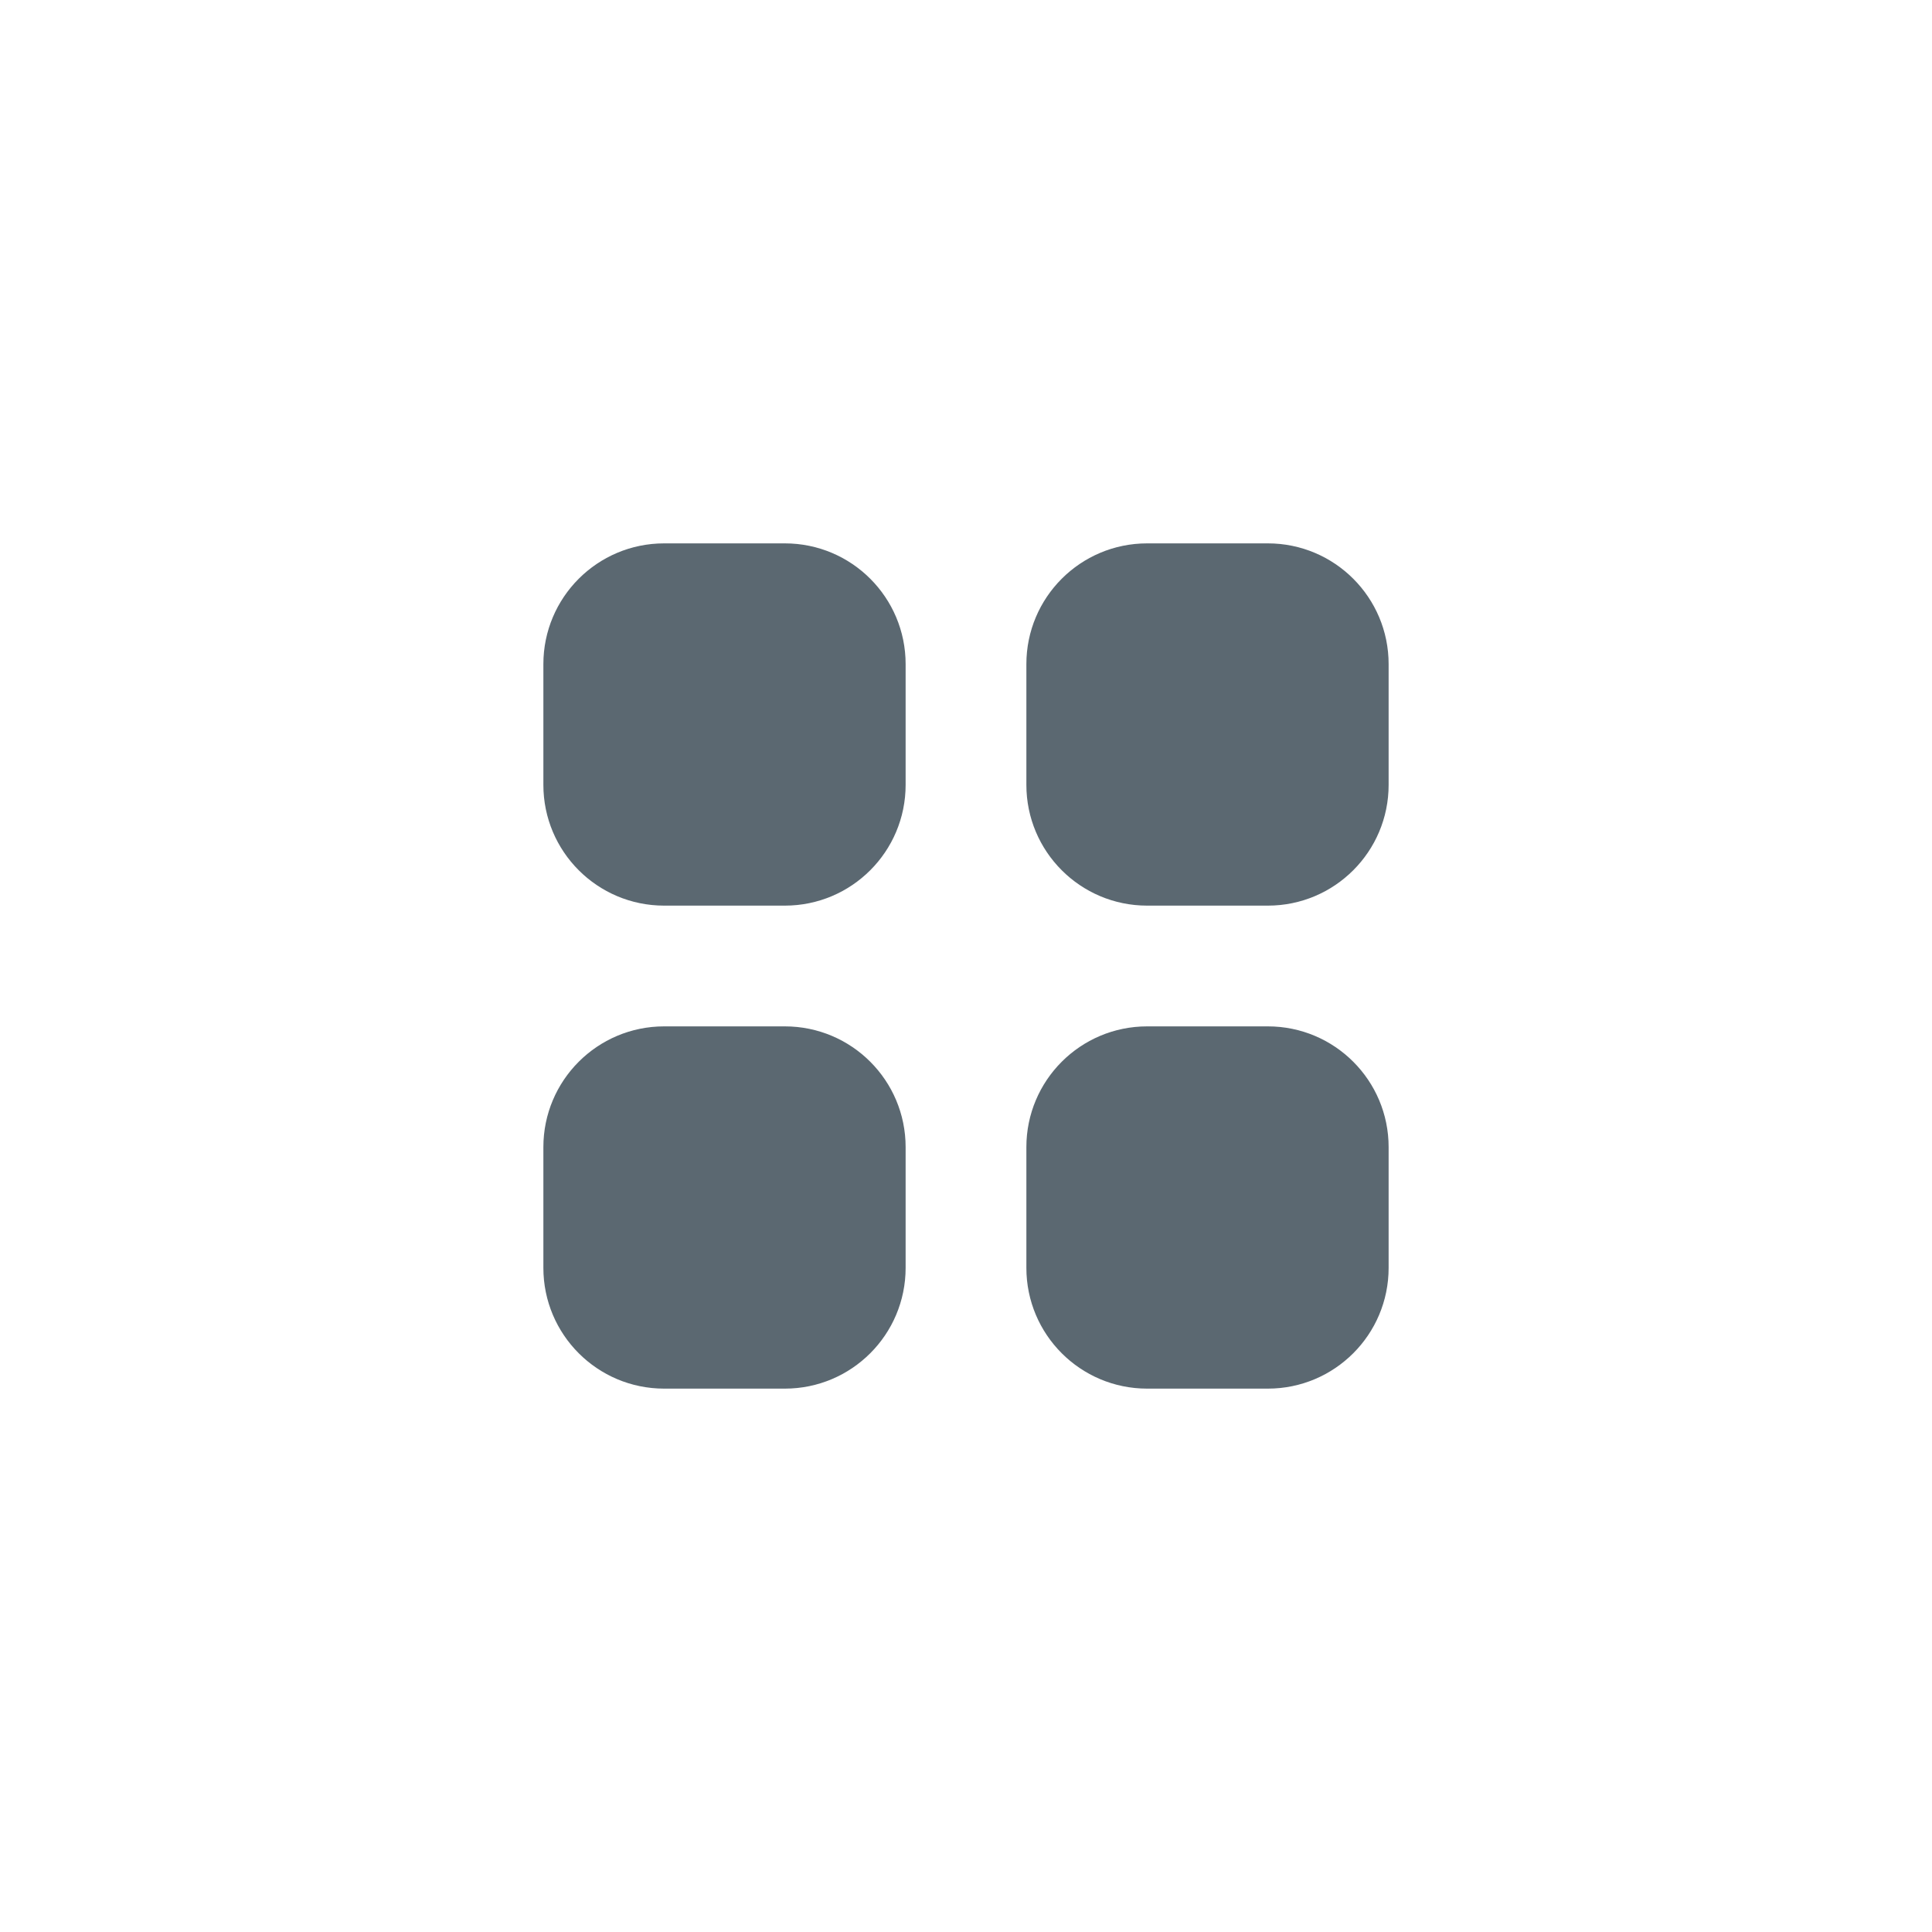
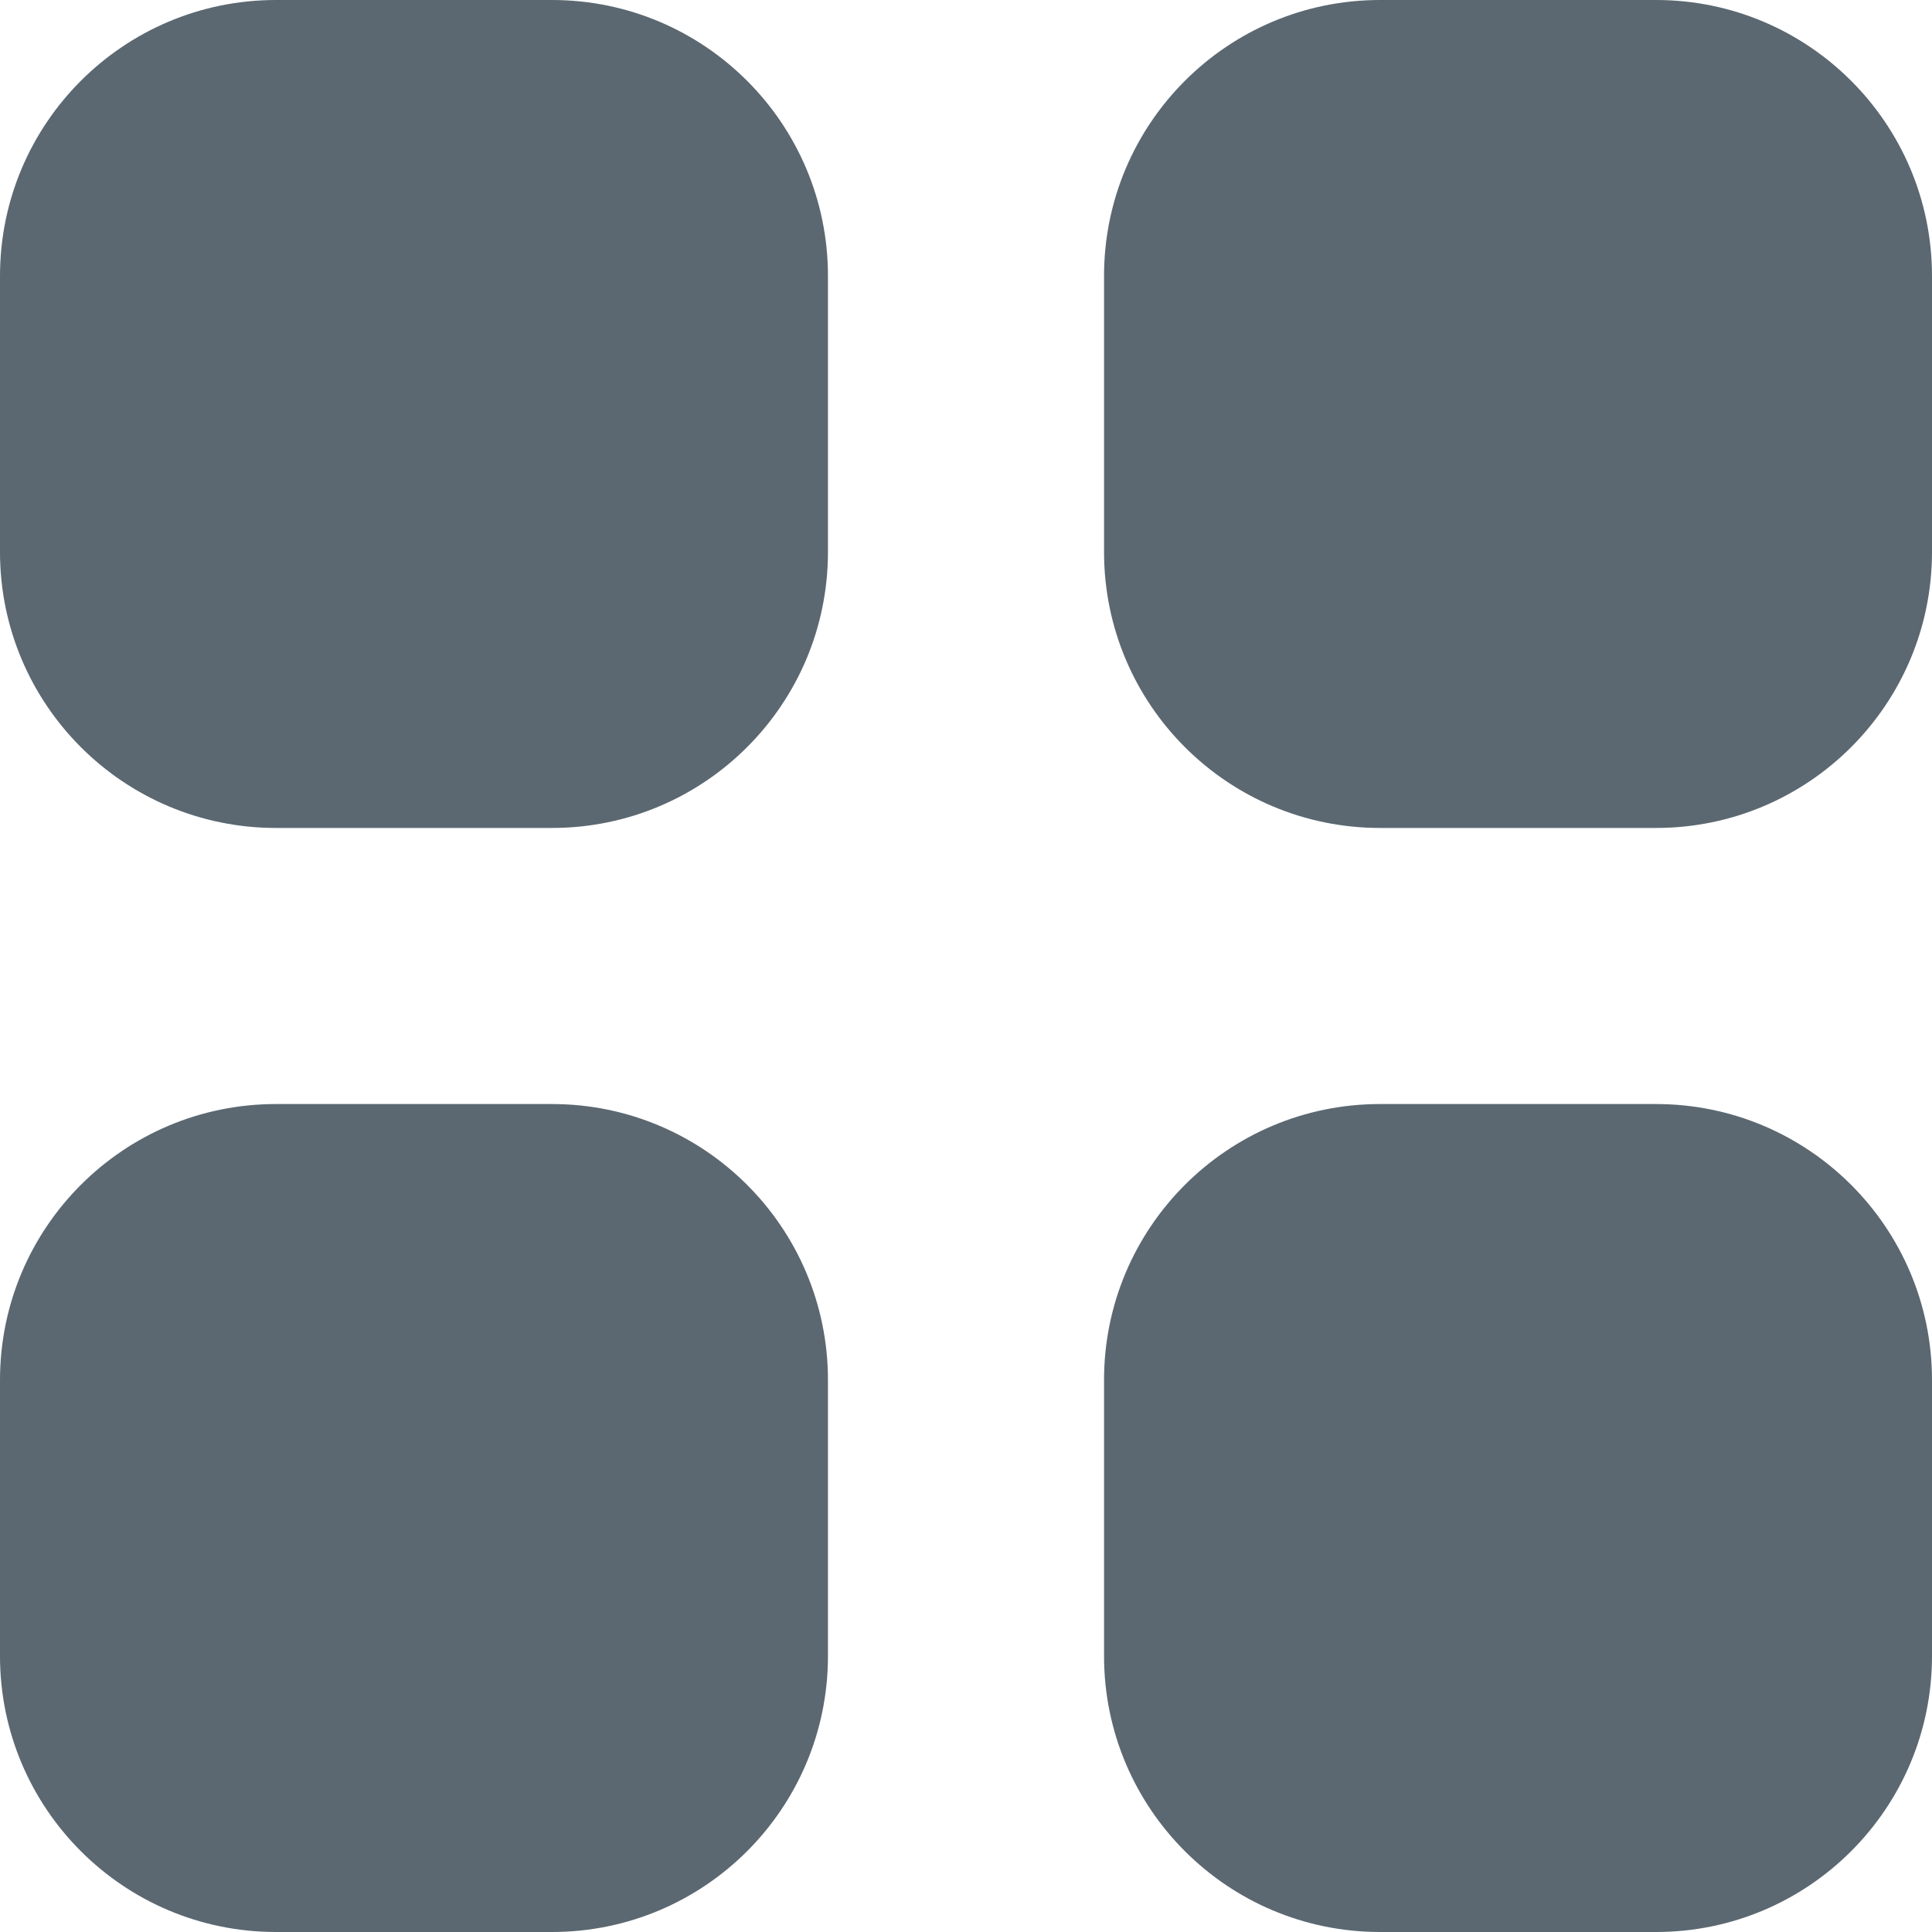
- <svg xmlns="http://www.w3.org/2000/svg" width="32" height="32" fill="none">
-   <path fill="#5B6871" d="M11 9a2 2 0 0 0-2 2v2a2 2 0 0 0 2 2h2a2 2 0 0 0 2-2v-2a2 2 0 0 0-2-2h-2Zm0 8a2 2 0 0 0-2 2v2a2 2 0 0 0 2 2h2a2 2 0 0 0 2-2v-2a2 2 0 0 0-2-2h-2Zm6-6a2 2 0 0 1 2-2h2a2 2 0 0 1 2 2v2a2 2 0 0 1-2 2h-2a2 2 0 0 1-2-2v-2Zm0 8a2 2 0 0 1 2-2h2a2 2 0 0 1 2 2v2a2 2 0 0 1-2 2h-2a2 2 0 0 1-2-2v-2Z" />
+ <svg xmlns="http://www.w3.org/2000/svg" width="20" height="20" fill="none">
+   <path fill="#5B6871" d="M2.857 0A2.857 2.857 0 0 0 0 2.857v2.857a2.857 2.857 0 0 0 2.857 2.857h2.857a2.857 2.857 0 0 0 2.857-2.857V2.857A2.857 2.857 0 0 0 5.714 0H2.857Zm0 11.429A2.857 2.857 0 0 0 0 14.286v2.857A2.857 2.857 0 0 0 2.857 20h2.857a2.857 2.857 0 0 0 2.857-2.857v-2.857a2.857 2.857 0 0 0-2.857-2.857H2.857Zm8.572-8.572A2.857 2.857 0 0 1 14.286 0h2.857A2.857 2.857 0 0 1 20 2.857v2.857a2.857 2.857 0 0 1-2.857 2.857h-2.857a2.857 2.857 0 0 1-2.857-2.857V2.857Zm0 11.429a2.857 2.857 0 0 1 2.857-2.857h2.857A2.857 2.857 0 0 1 20 14.286v2.857A2.857 2.857 0 0 1 17.143 20h-2.857a2.857 2.857 0 0 1-2.857-2.857v-2.857Z" />
</svg>
